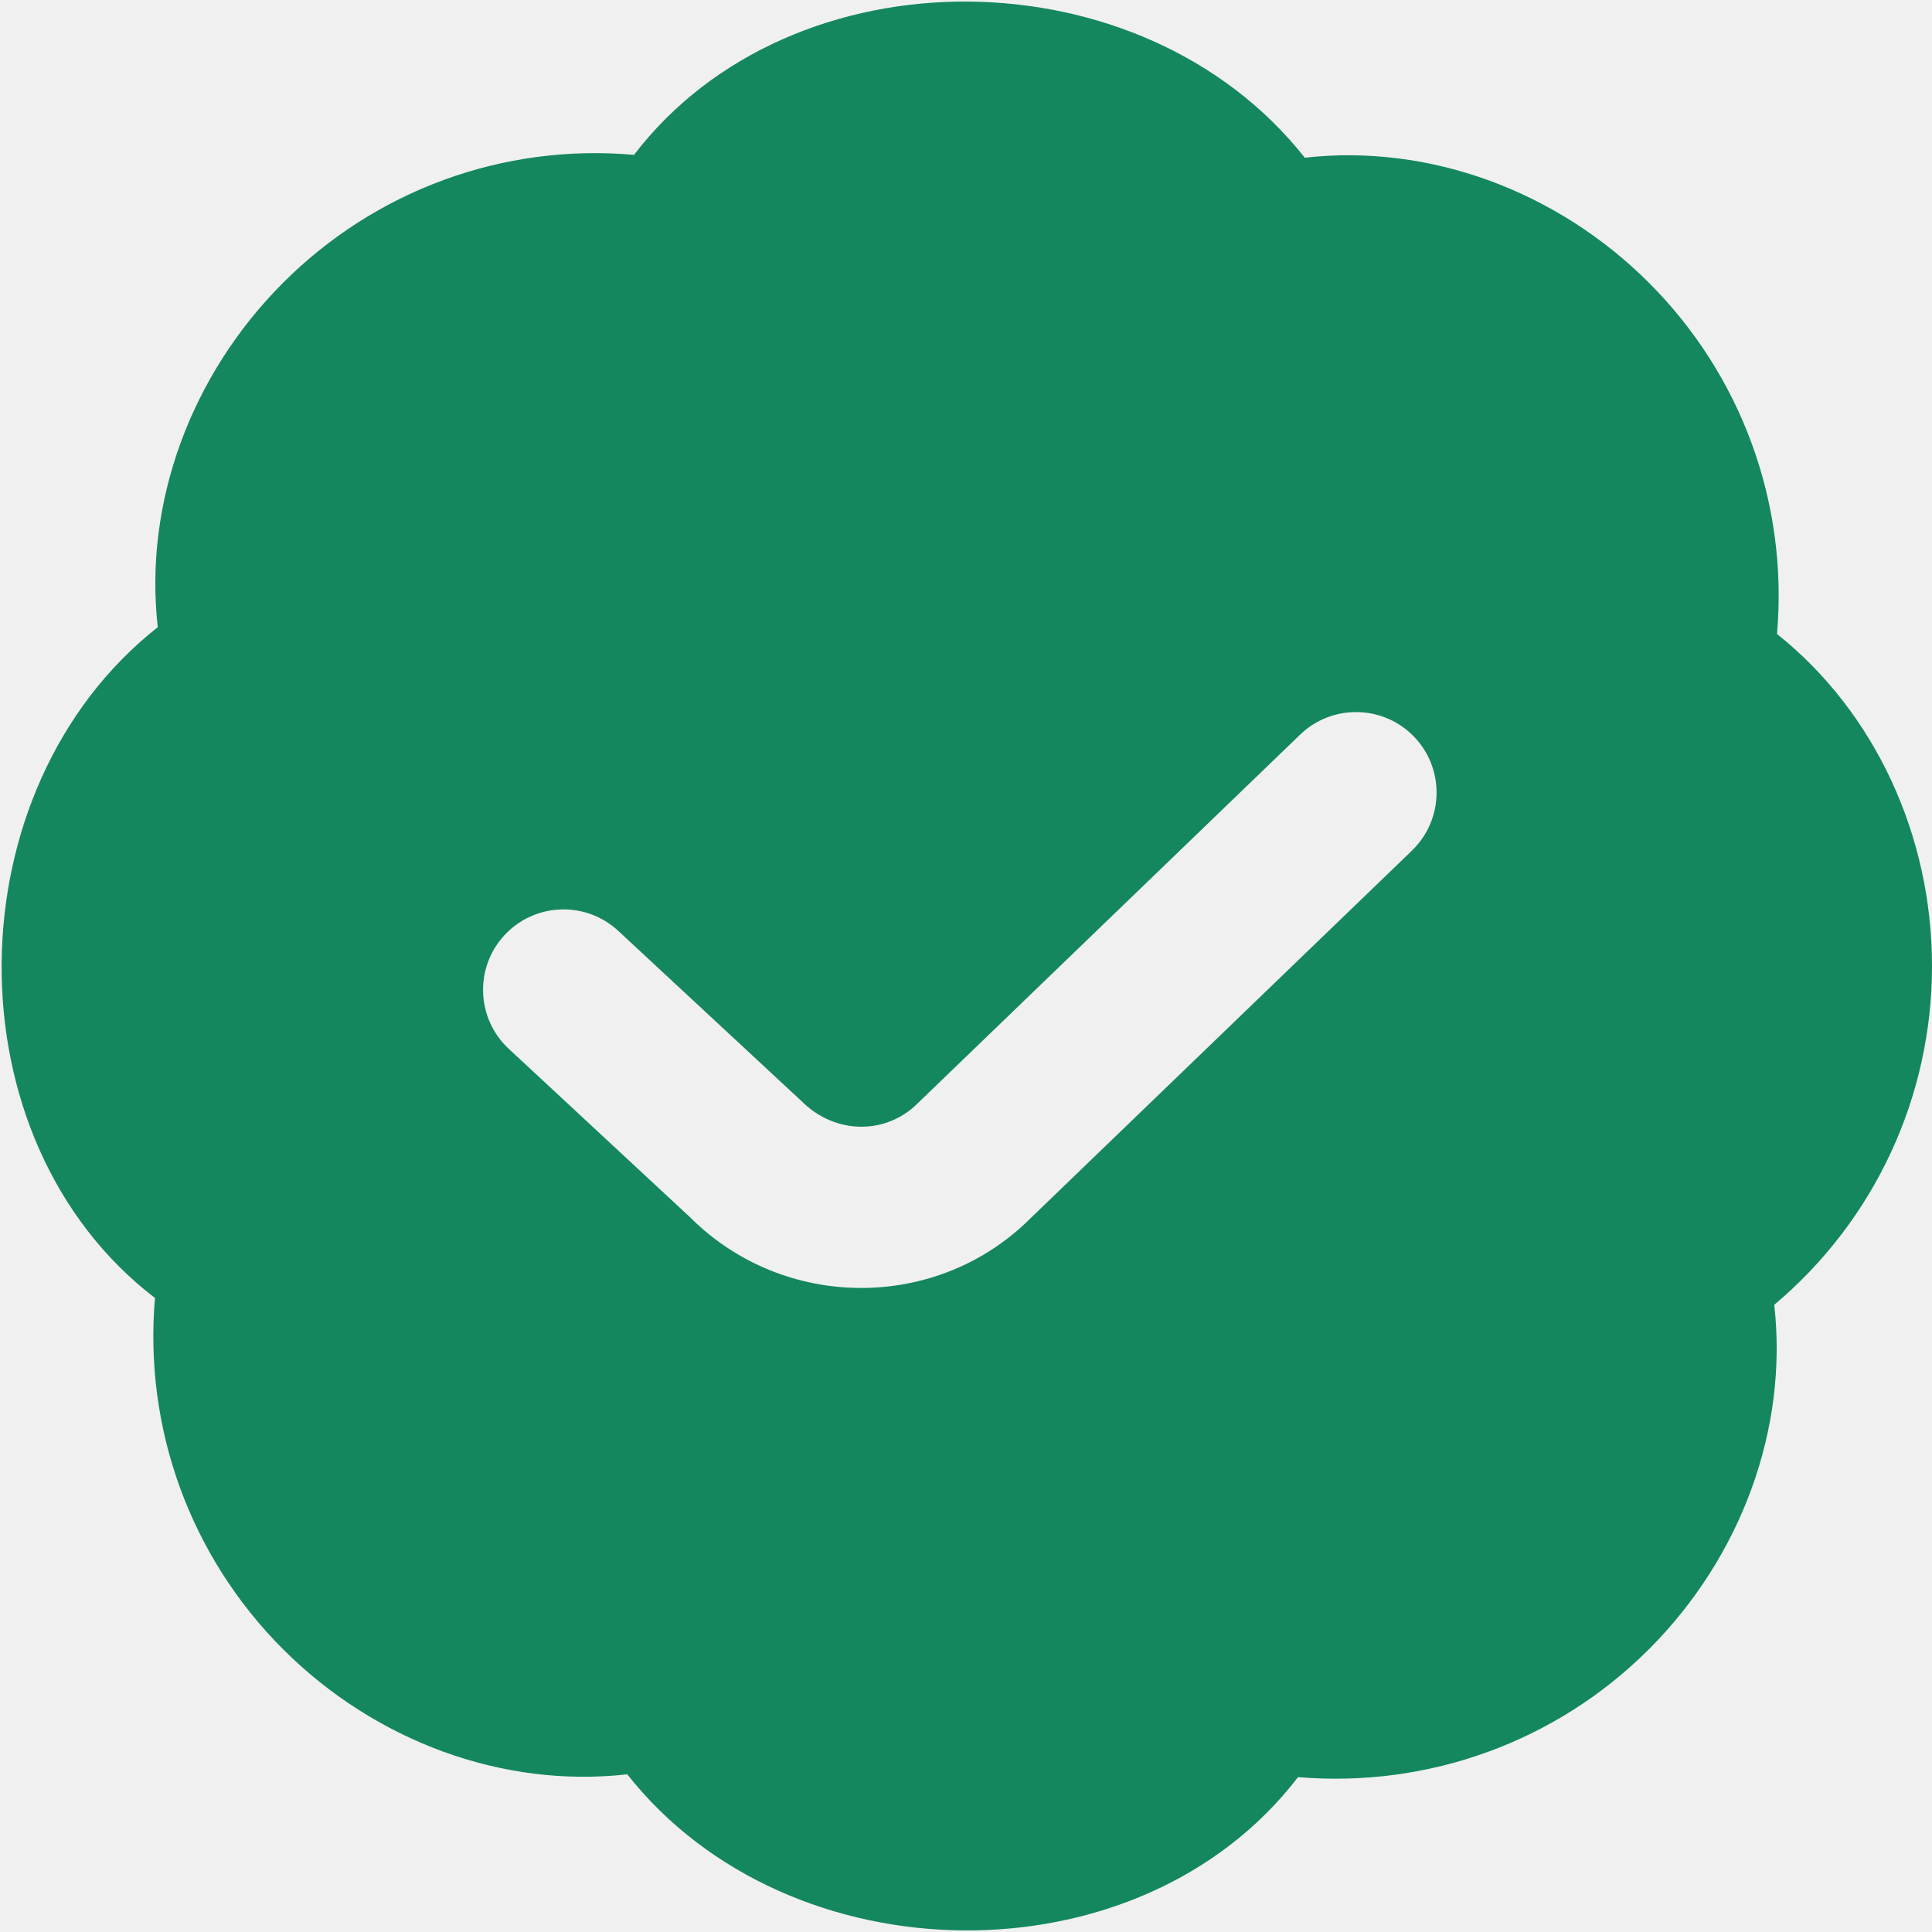
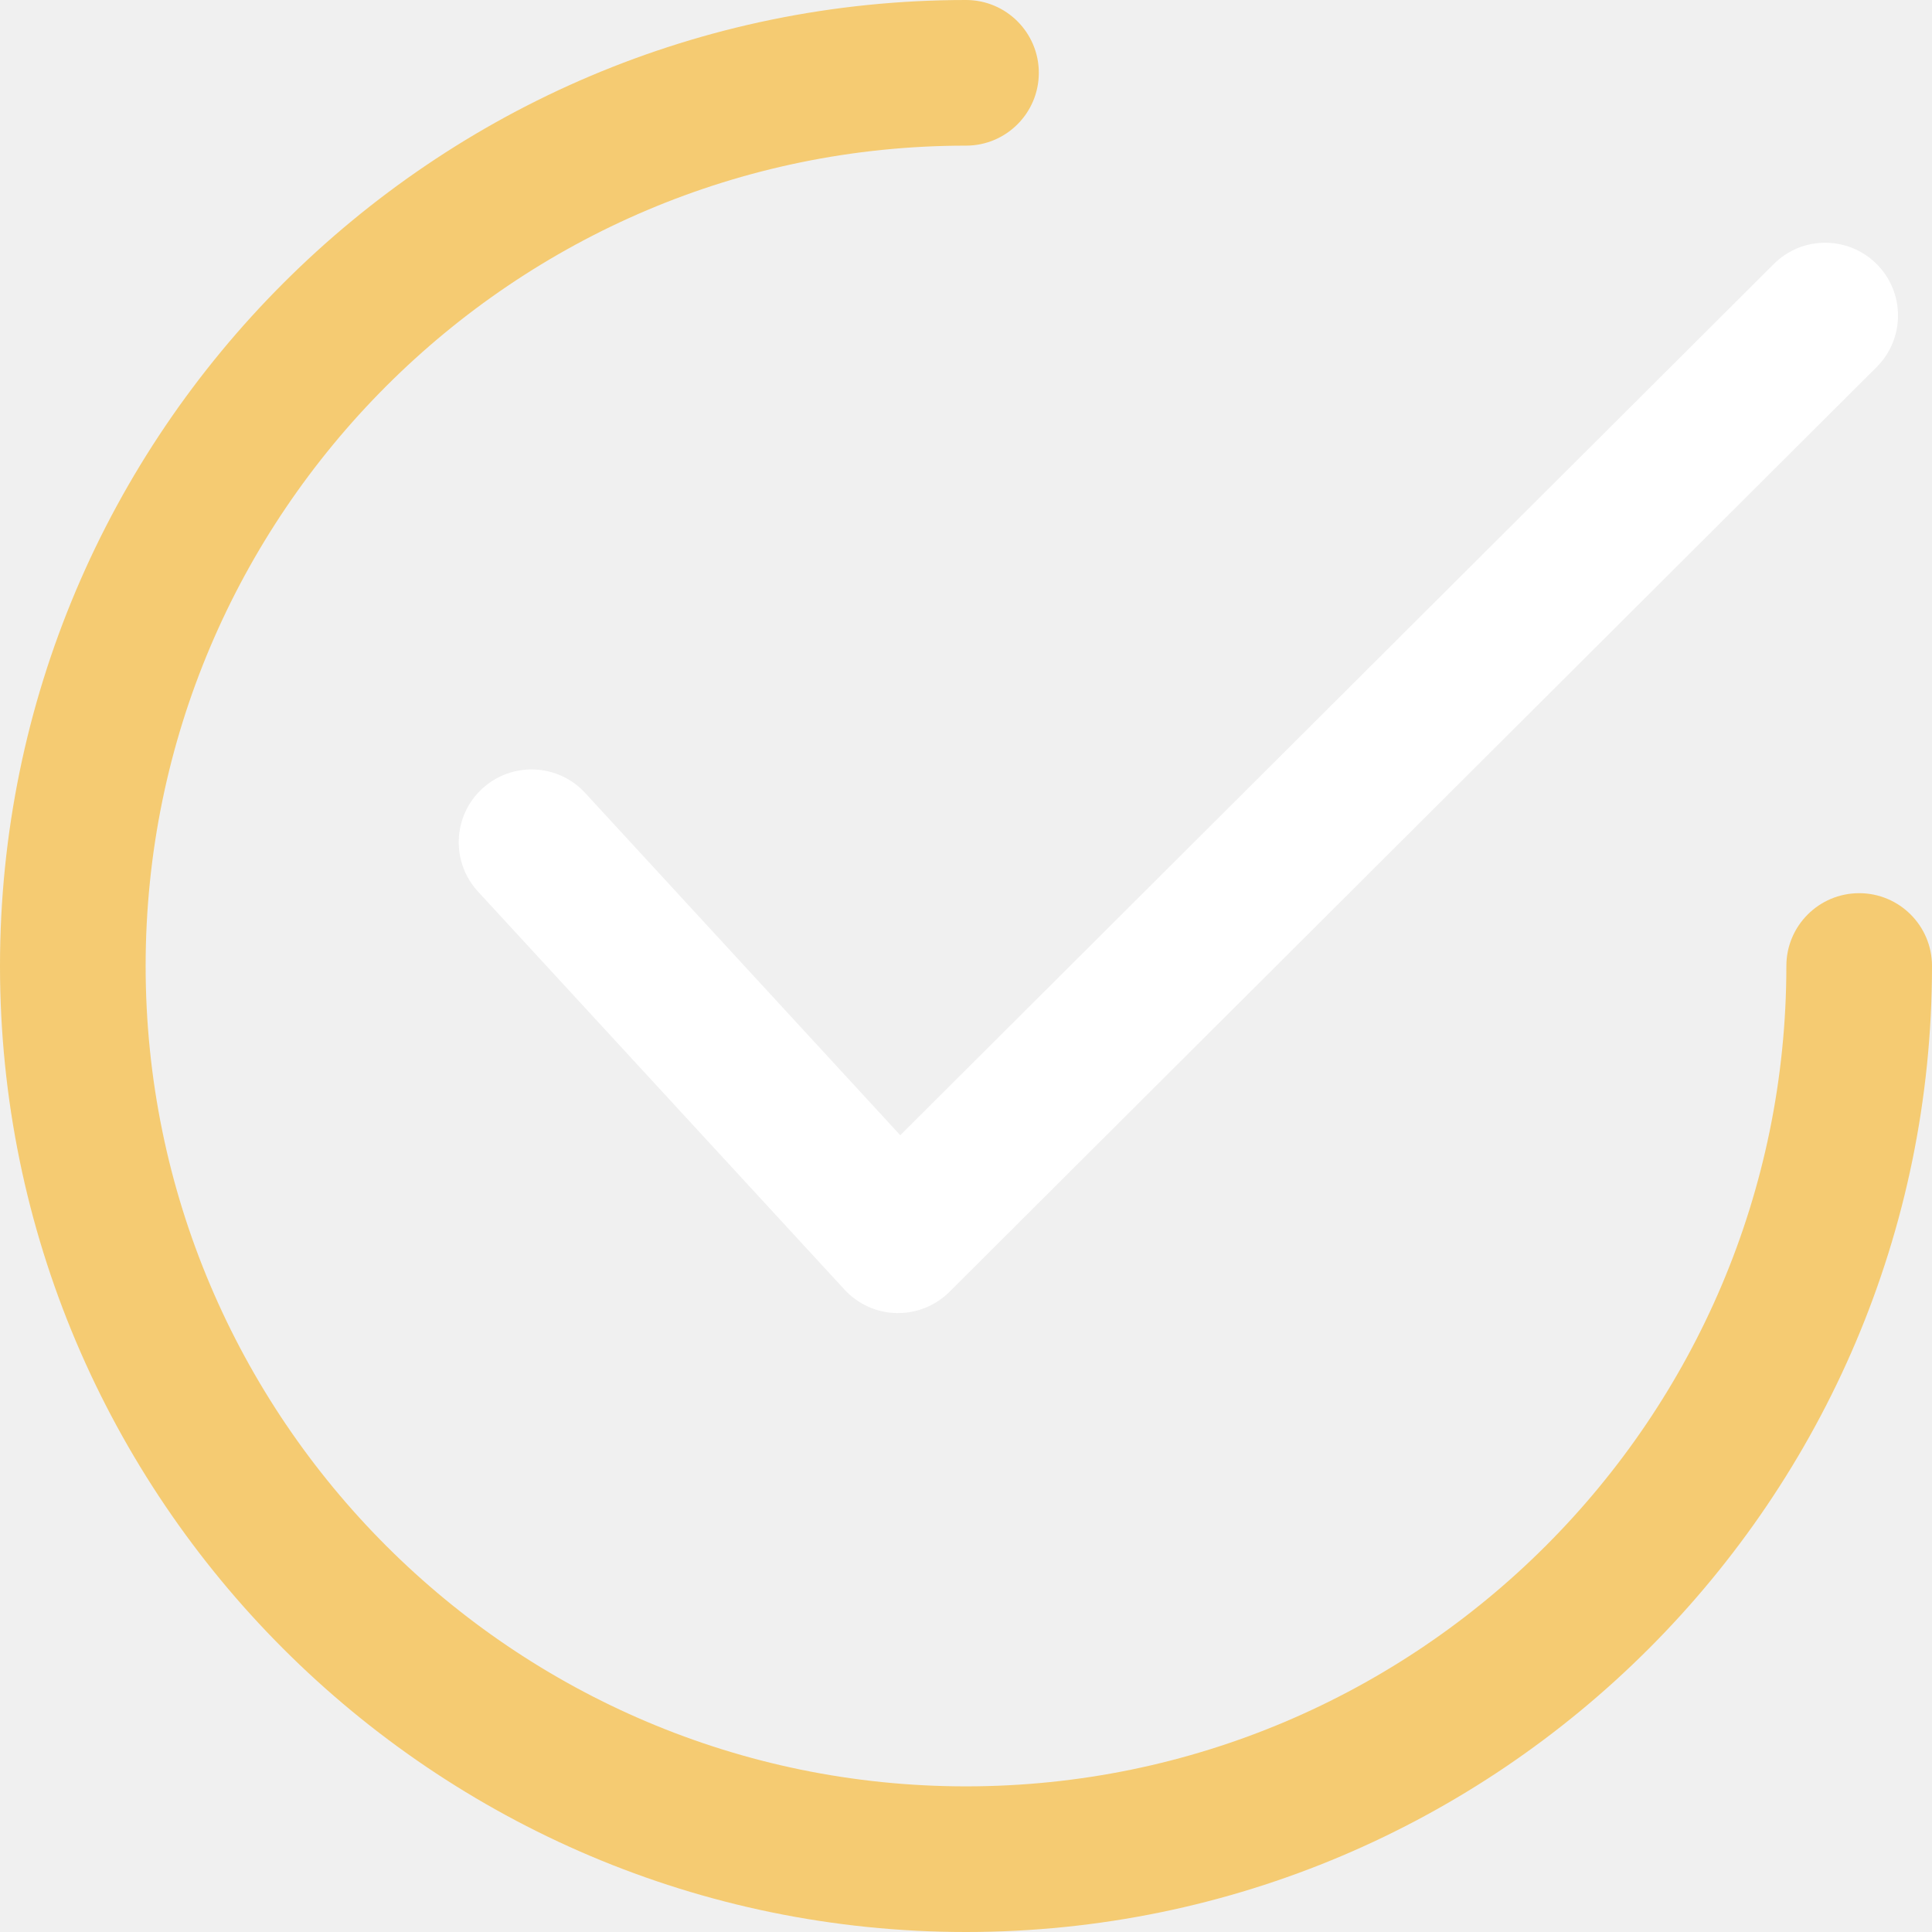
- <svg xmlns="http://www.w3.org/2000/svg" width="32" height="32" viewBox="0 0 32 32" fill="none">
-   <path d="M32 16C32 13.832 31.048 11.787 29.433 10.501C29.62 8.339 28.847 6.22 27.313 4.685C25.78 3.153 23.667 2.381 21.611 2.612C18.925 -0.796 13.124 -0.86 10.501 2.565C8.336 2.373 6.22 3.151 4.687 4.685C3.155 6.219 2.381 8.339 2.613 10.388C-0.795 13.073 -0.86 18.875 2.567 21.499C2.38 23.661 3.153 25.78 4.687 27.315C6.22 28.847 8.336 29.621 10.389 29.388C13.075 32.796 18.876 32.86 21.499 29.435C23.659 29.616 25.779 28.849 27.313 27.315C28.845 25.781 29.619 23.661 29.387 21.612C31.048 20.215 32 18.169 32 16.001V16ZM23.387 14.088L17.068 20.179C15.517 21.727 12.98 21.713 11.429 20.161L8.427 17.372C7.888 16.871 7.856 16.027 8.357 15.488C8.86 14.948 9.705 14.919 10.241 15.419L13.279 18.241C13.836 18.797 14.679 18.796 15.199 18.275L21.535 12.167C22.065 11.657 22.909 11.672 23.42 12.201C23.932 12.731 23.916 13.576 23.387 14.087V14.088Z" fill="#14875E" />
+ <svg xmlns="http://www.w3.org/2000/svg" width="42" height="42" viewBox="0 0 42 42" fill="none">
+   <path d="M40.799 5.742C40.181 5.123 39.179 5.122 38.561 5.739L19.571 24.679L12.72 17.237C12.128 16.595 11.127 16.553 10.483 17.145C9.84 17.737 9.799 18.738 10.391 19.382L18.358 28.034C18.503 28.191 18.677 28.317 18.871 28.405C19.066 28.493 19.276 28.54 19.489 28.545C19.5 28.545 19.512 28.545 19.523 28.545C19.942 28.545 20.343 28.379 20.64 28.084L40.796 7.98C41.415 7.363 41.416 6.361 40.799 5.742Z" fill="white" />
+   <path d="M40.417 19.417C39.543 19.417 38.834 20.126 38.834 21C38.834 30.834 30.834 38.834 21 38.834C11.166 38.834 3.166 30.834 3.166 21C3.166 11.166 11.166 3.166 21 3.166C21.874 3.166 22.583 2.457 22.583 1.583C22.583 0.709 21.874 0 21 0C9.42 0 0 9.42 0 21C0 32.579 9.42 42 21 42C32.579 42 42 32.579 42 21C42 20.126 41.291 19.417 40.417 19.417Z" fill="#F5CB72" />
</svg>
